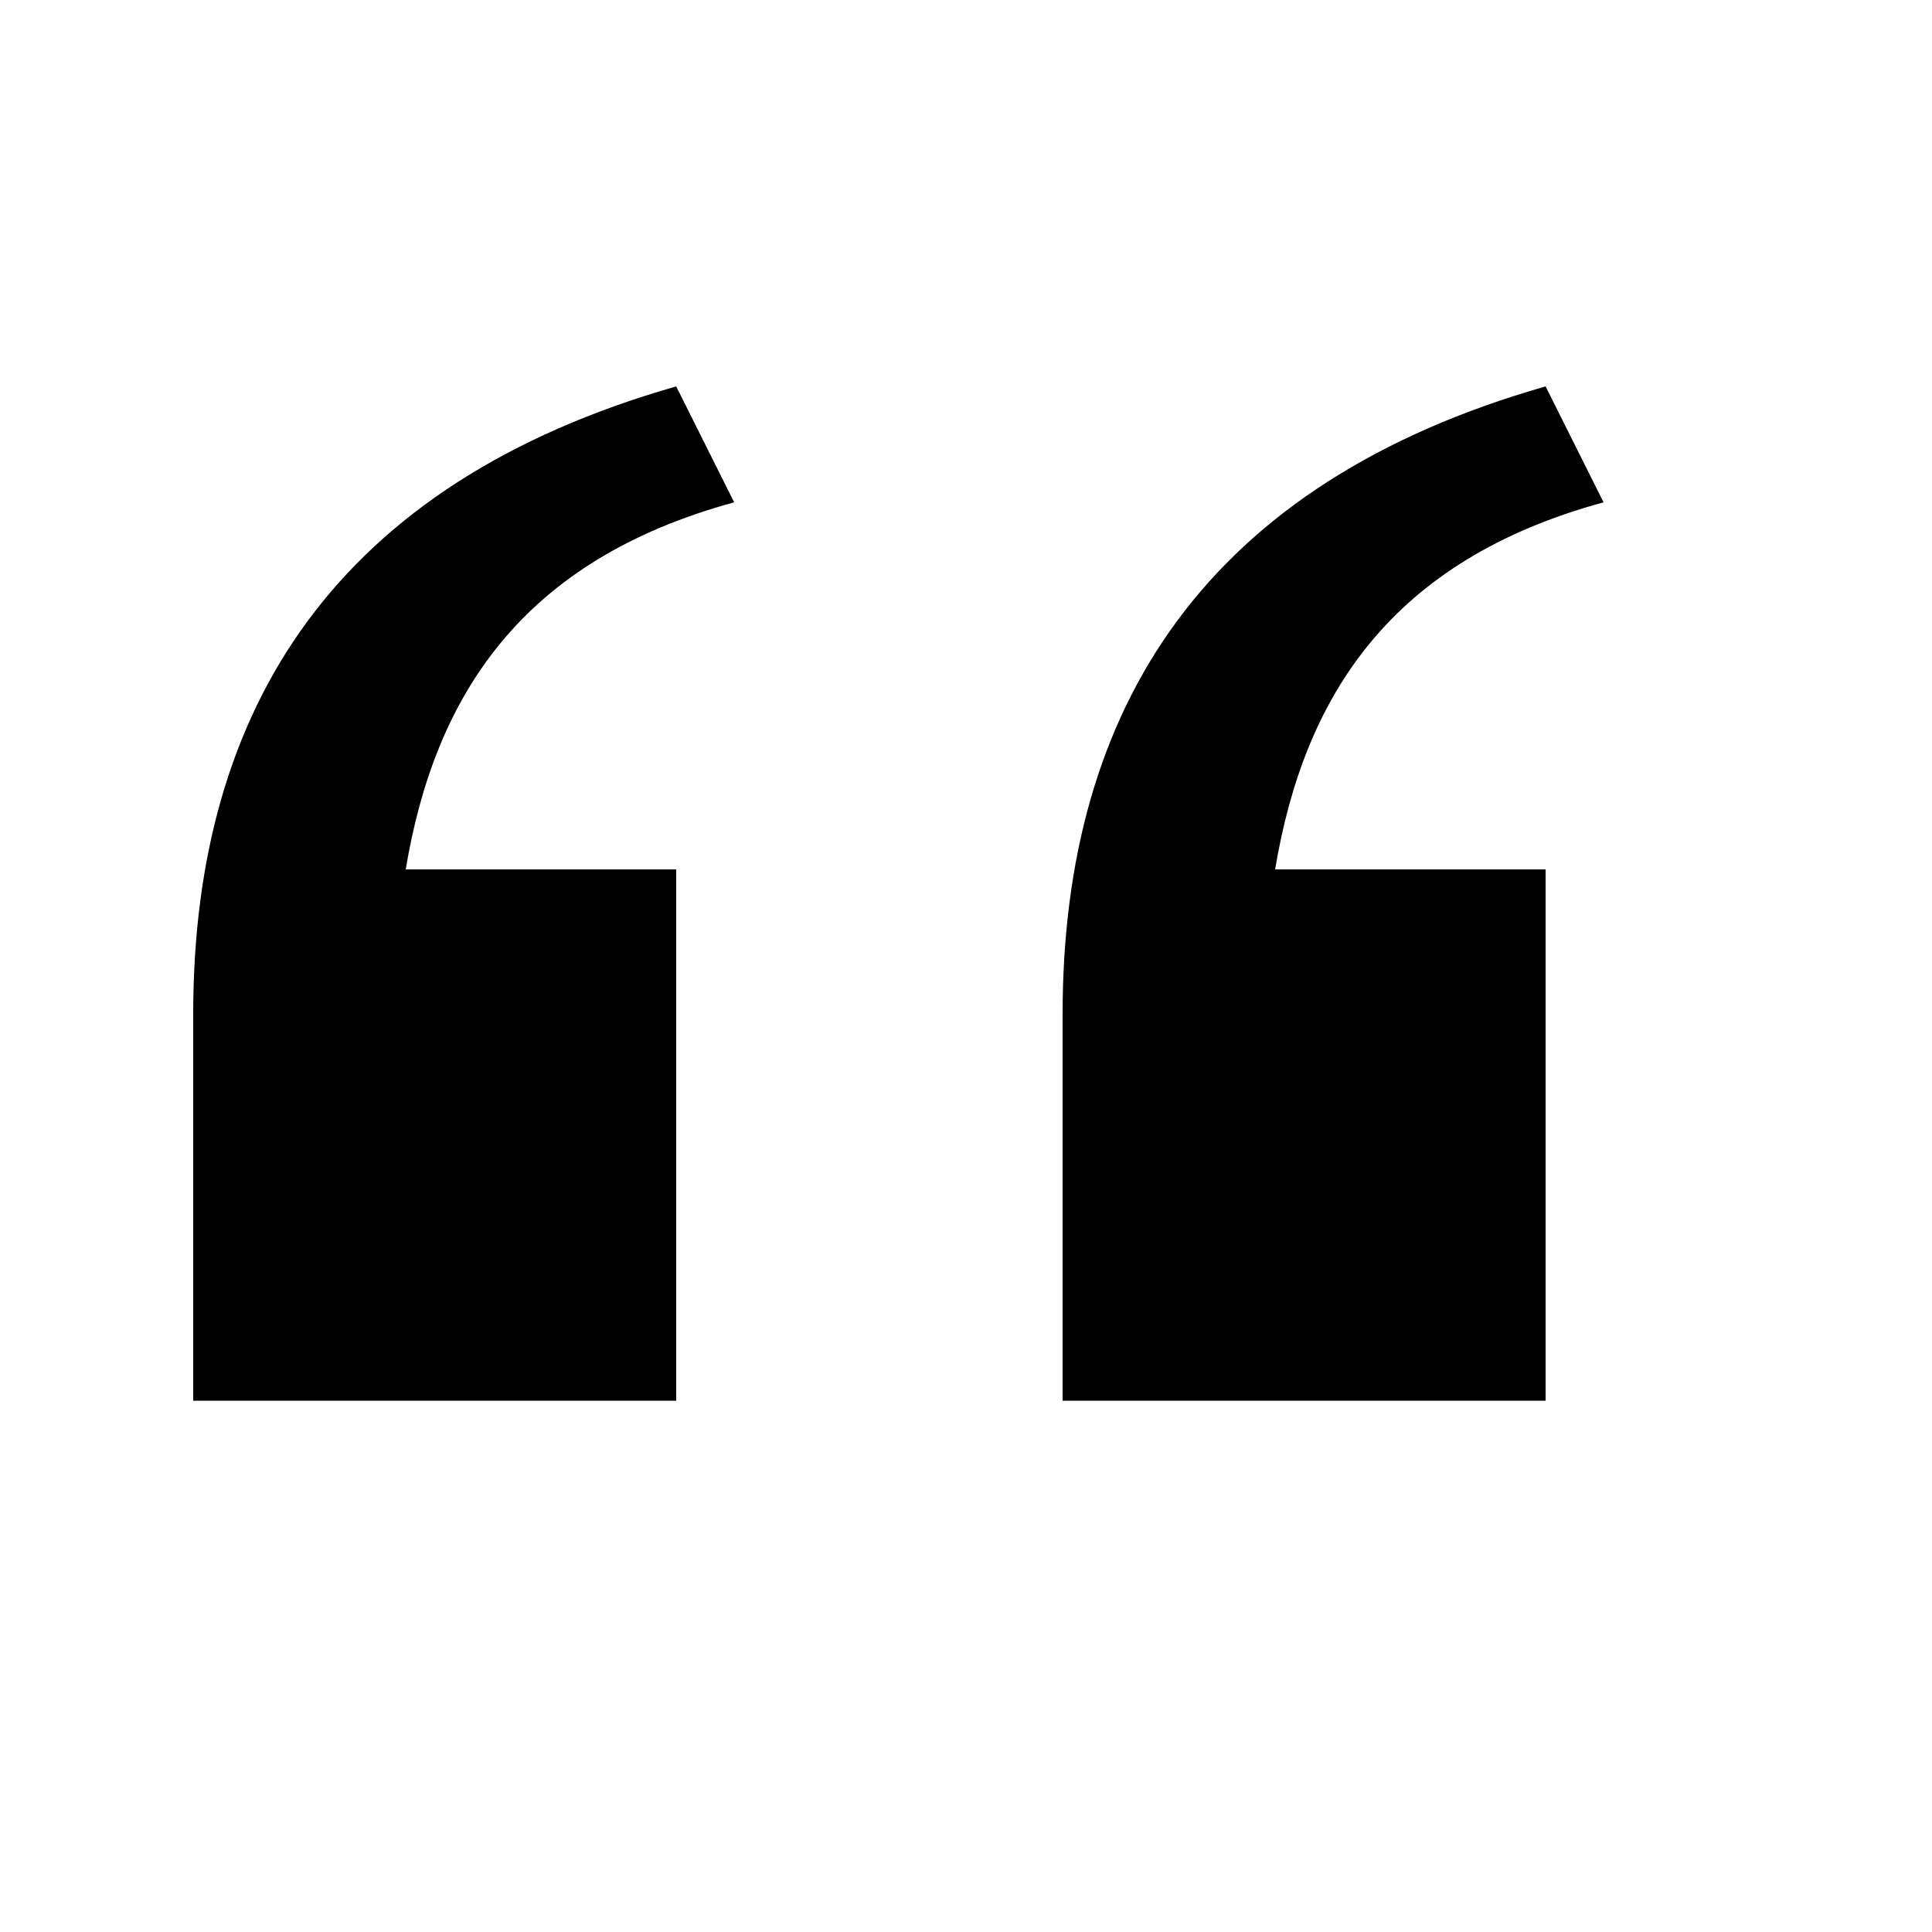
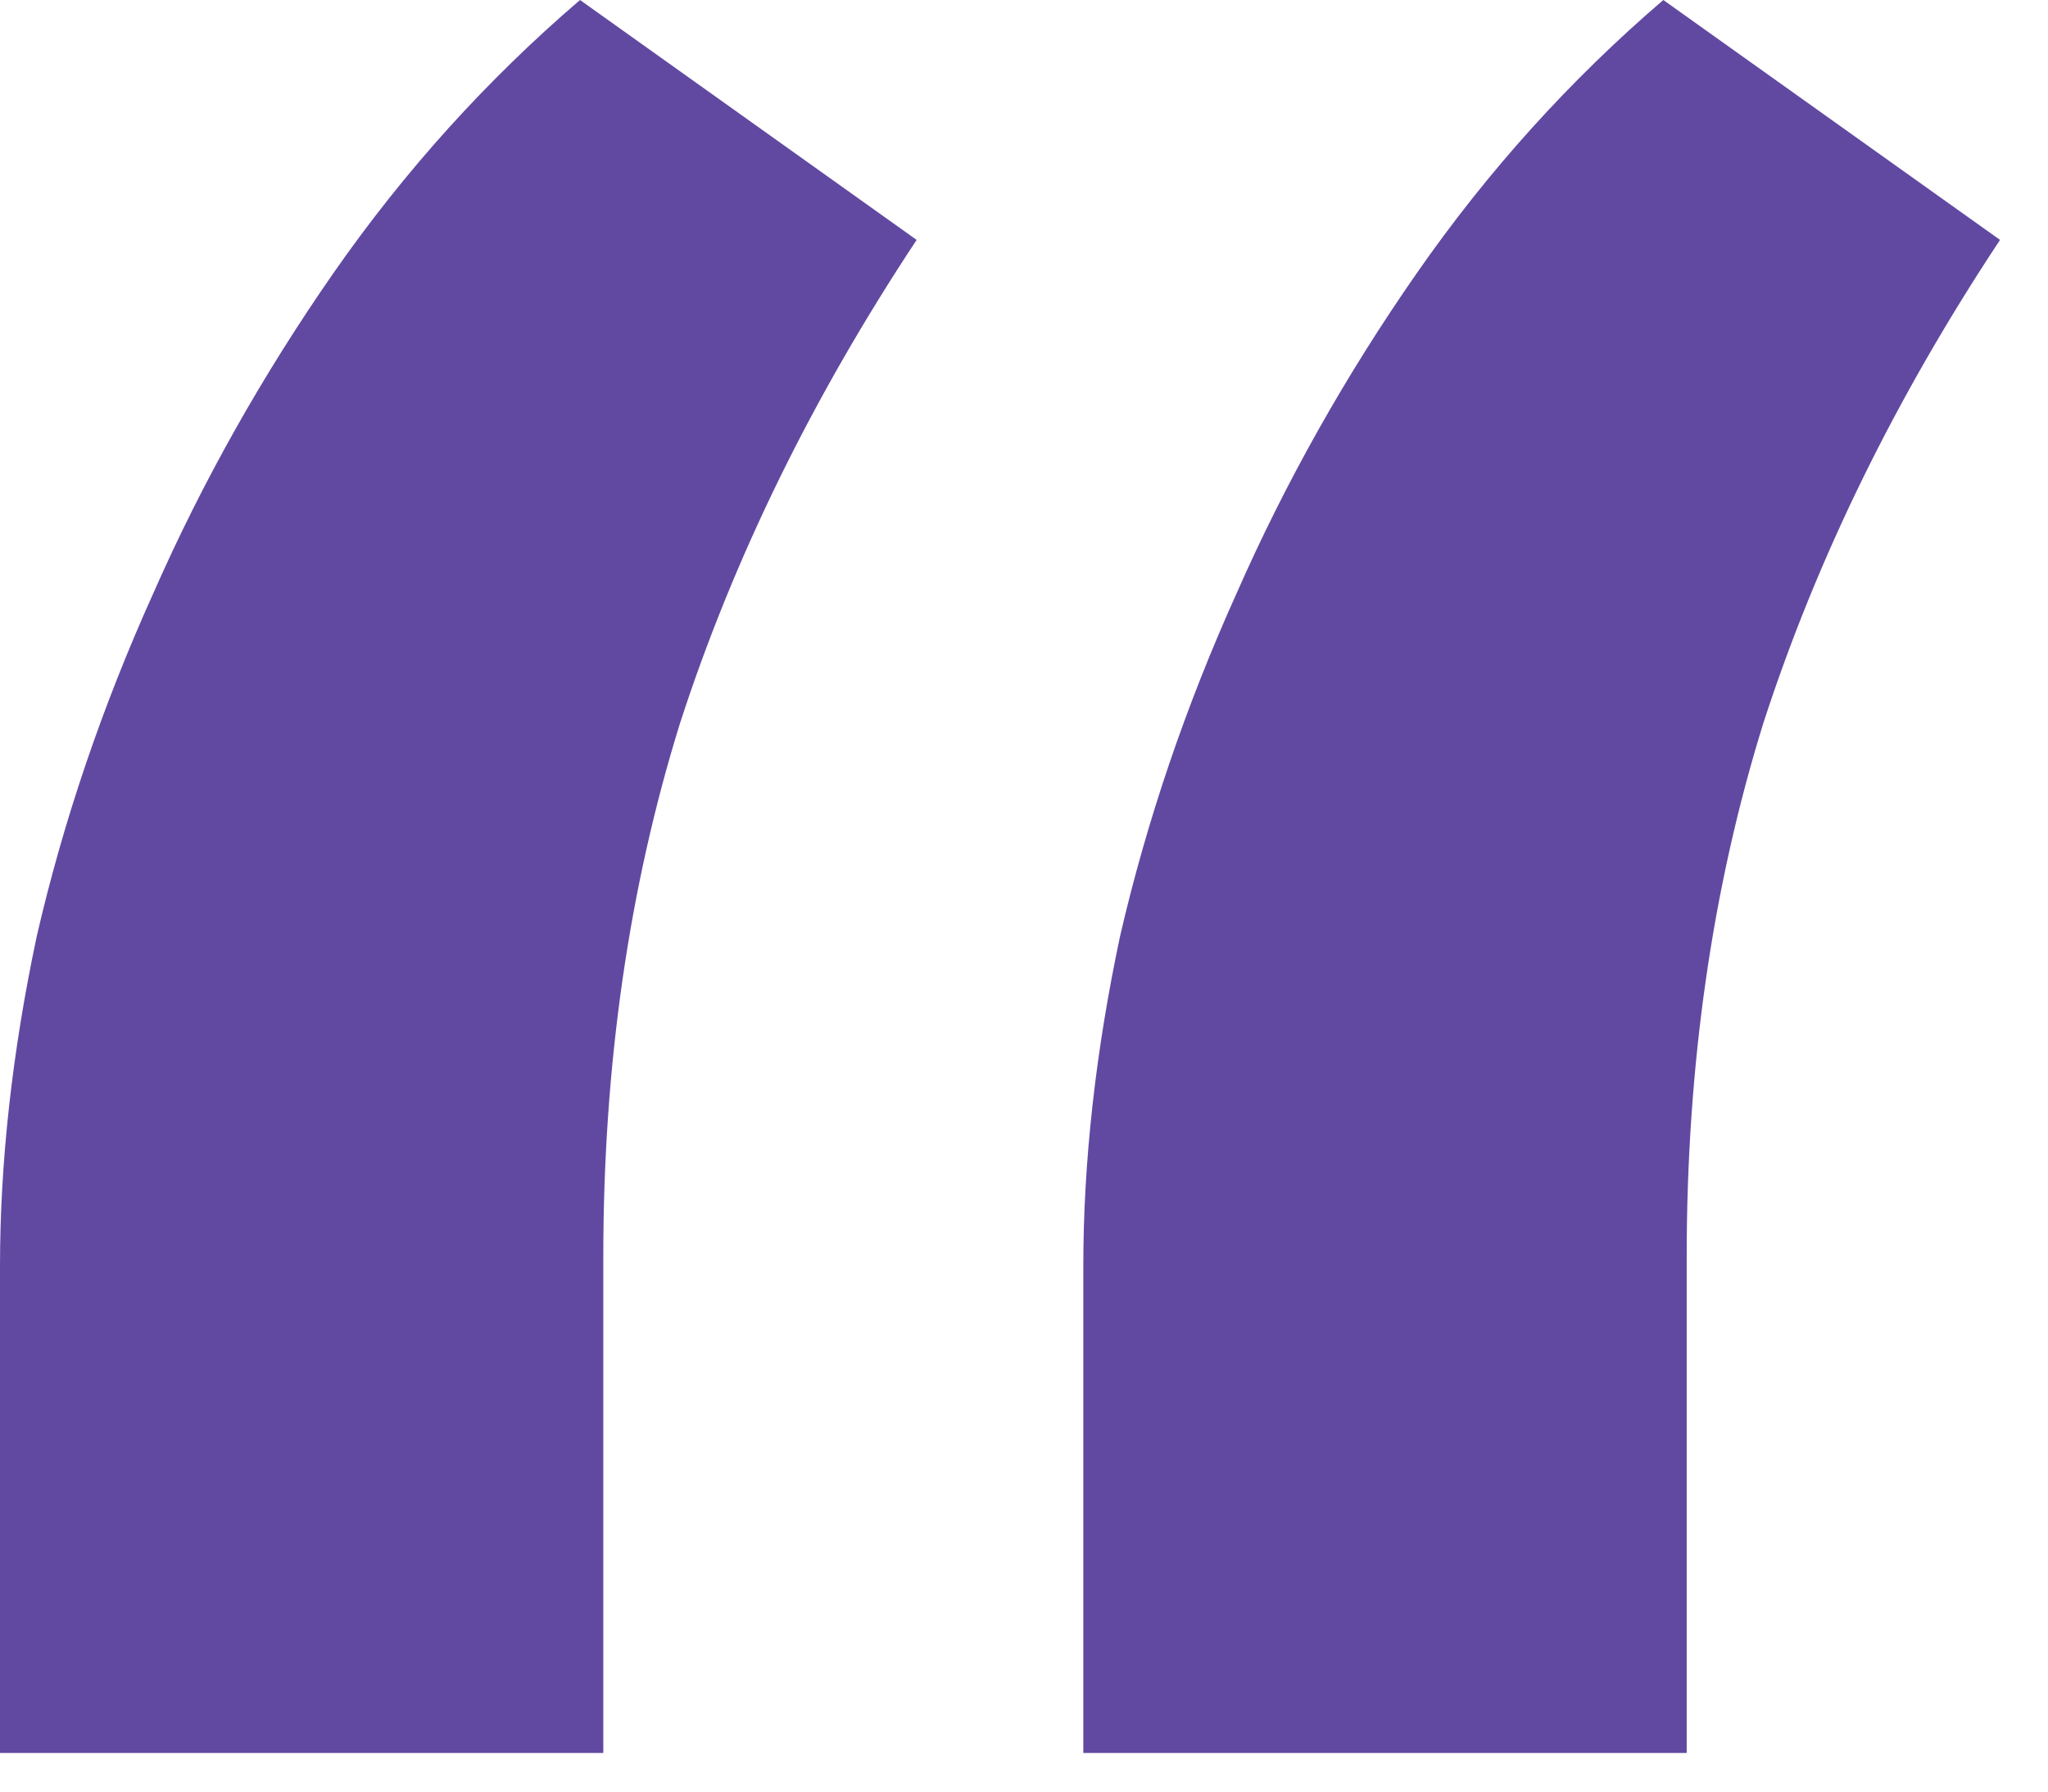
- <svg xmlns="http://www.w3.org/2000/svg" class="icon icon-accordion icon-quote" viewBox="0 0 20 20">
-   <path d="M2 10.5C2 7.3 3.5 5 7 4l.6 1.2C5.4 5.8 4.5 7.2 4.2 9H7v5.5H2V10.5zm9 0C11 7.3 12.5 5 16 4l.6 1.2c-2.2.6-3.1 2-3.4 3.8h2.8v5.5H11V10.5z" />
+ <svg xmlns="http://www.w3.org/2000/svg" width="24" height="21" viewBox="0 0 24 21" fill="none">
+   <path d="M0 14.844C0 13.62 0.143 12.331 0.43 10.977C0.742 9.622 1.198 8.281 1.797 6.953C2.37 5.651 3.073 4.401 3.906 3.203C4.74 2.005 5.703 0.938 6.797 0L10.742 2.812C9.518 4.661 8.594 6.549 7.969 8.477C7.37 10.404 7.07 12.487 7.07 14.727V20.547H0V14.844ZM12.695 14.844C12.695 13.62 12.838 12.331 13.125 10.977C13.438 9.622 13.893 8.281 14.492 6.953C15.065 5.651 15.768 4.401 16.602 3.203C17.435 2.005 18.398 0.938 19.492 0L23.438 2.812C22.213 4.661 21.289 6.549 20.664 8.477C20.065 10.404 19.766 12.487 19.766 14.727V20.547H12.695V14.844Z" fill="#6149A2" />
</svg>
